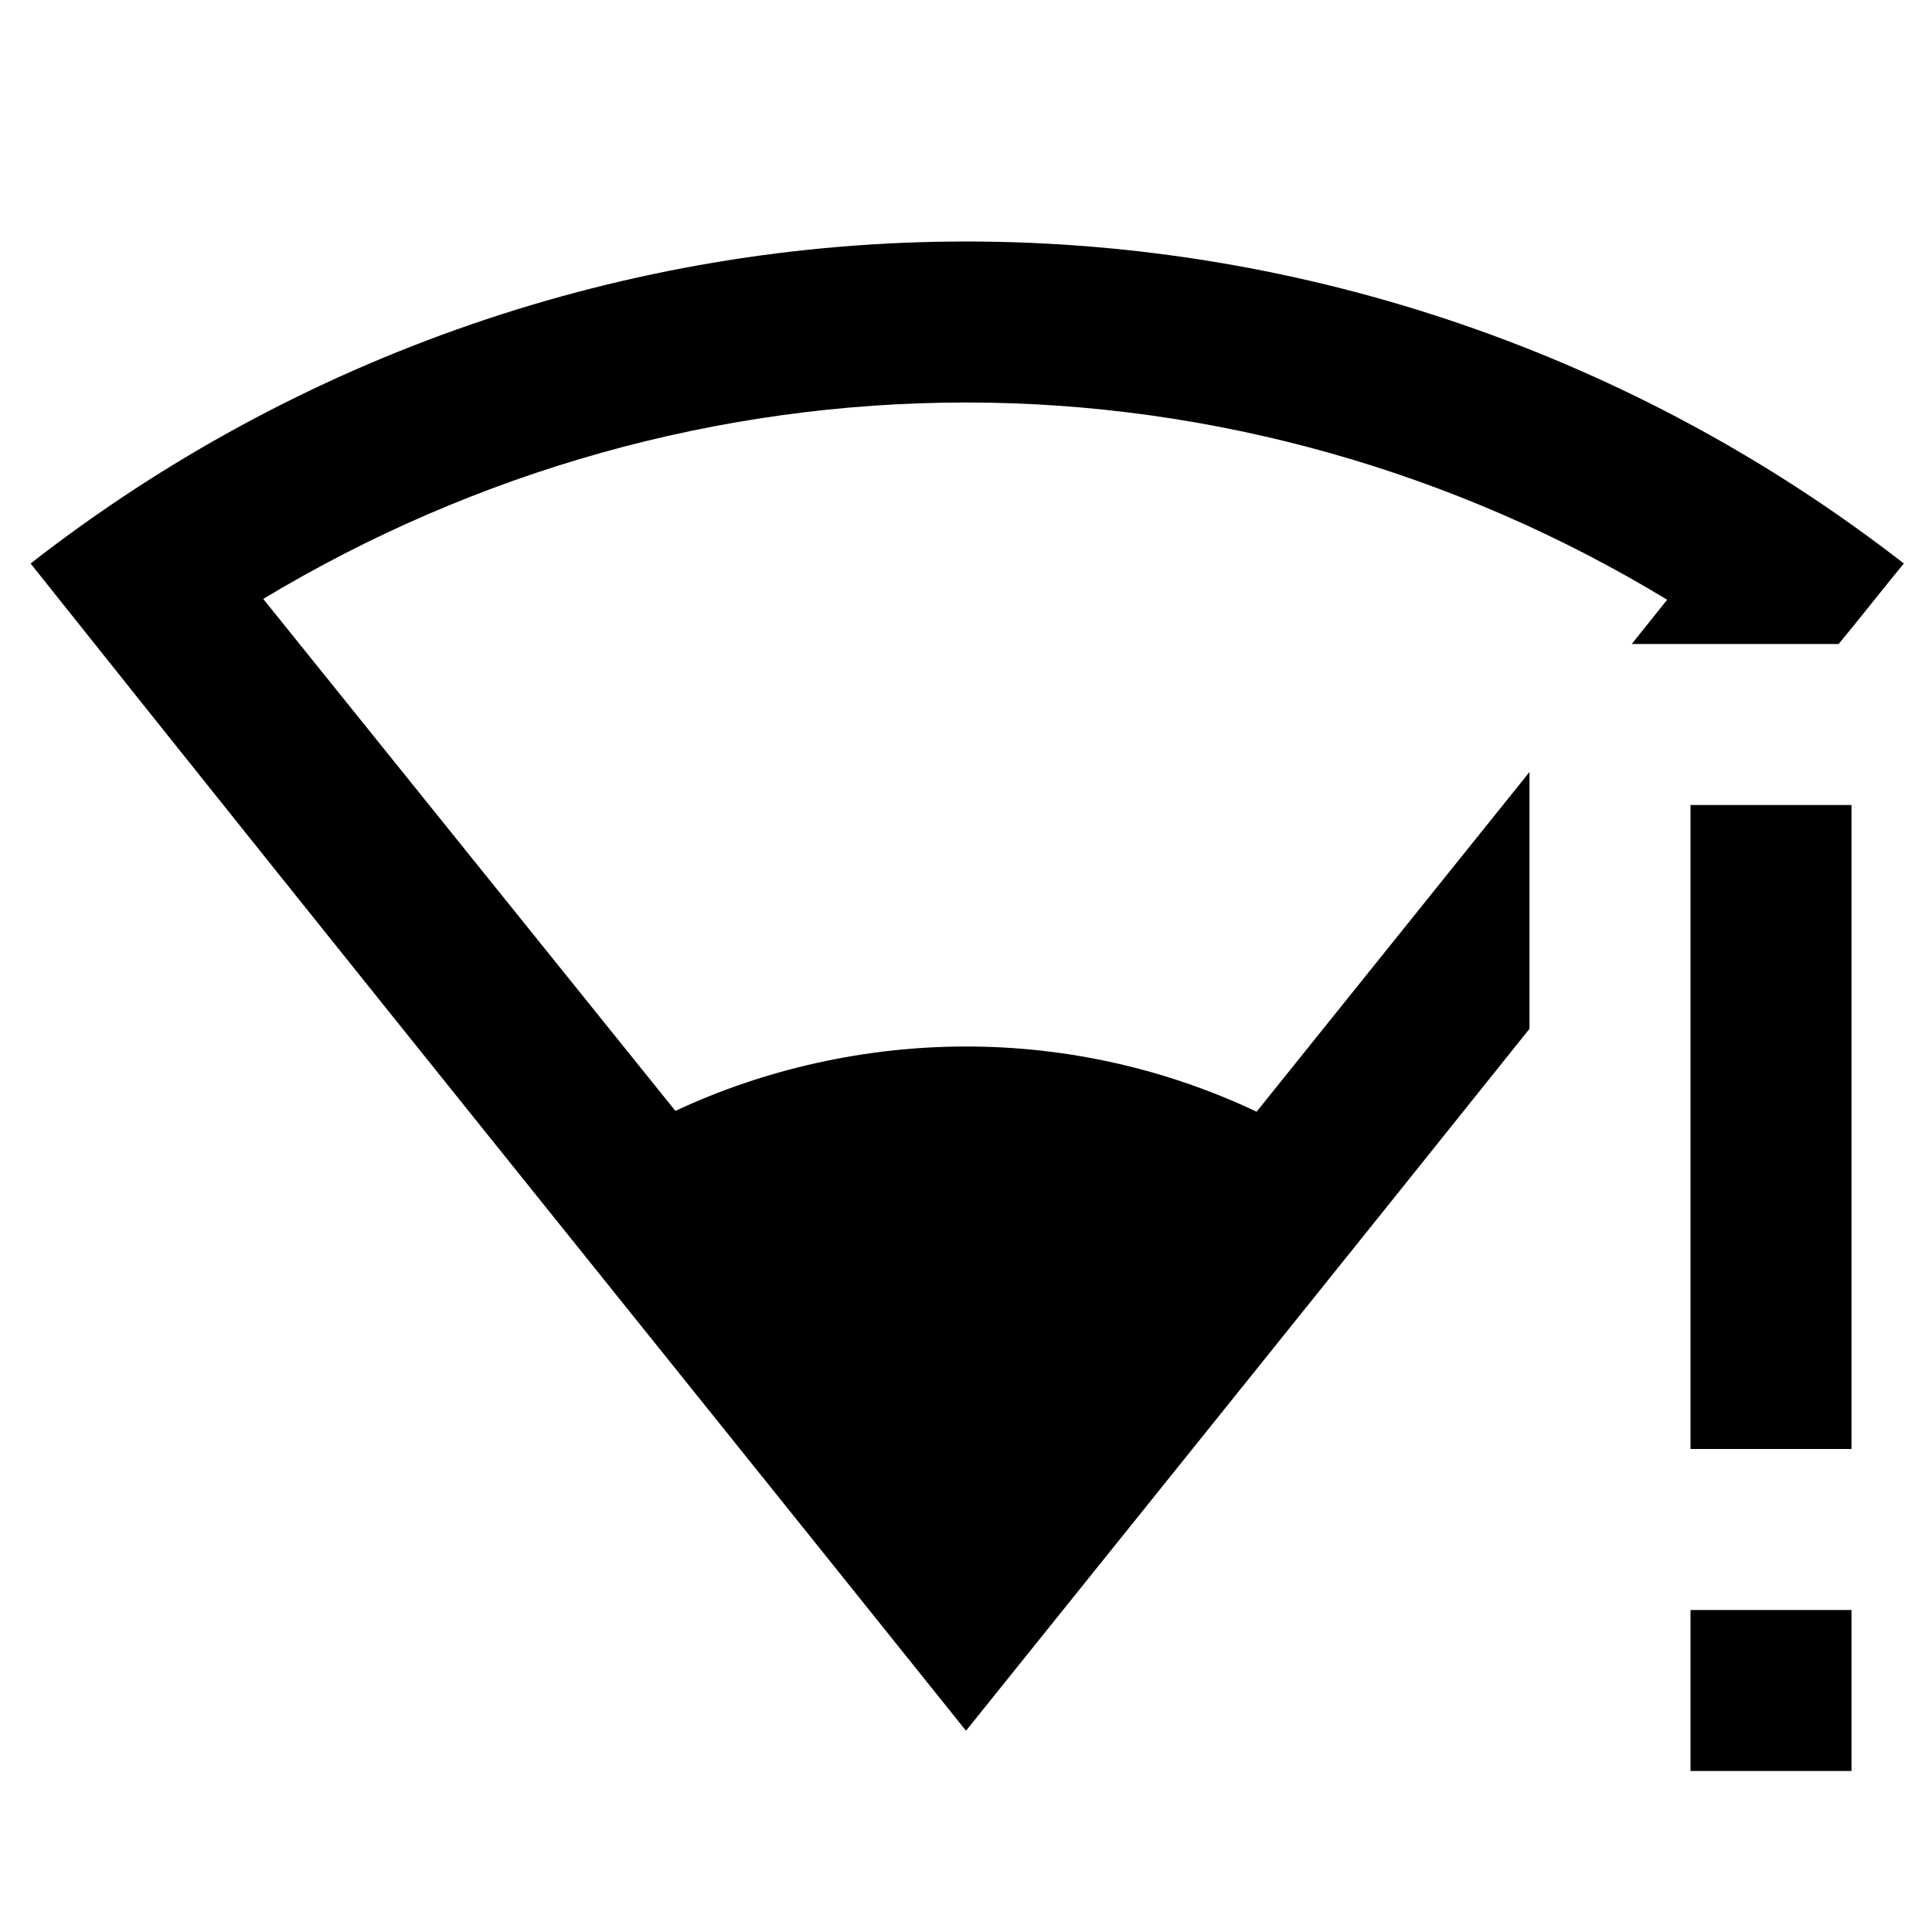
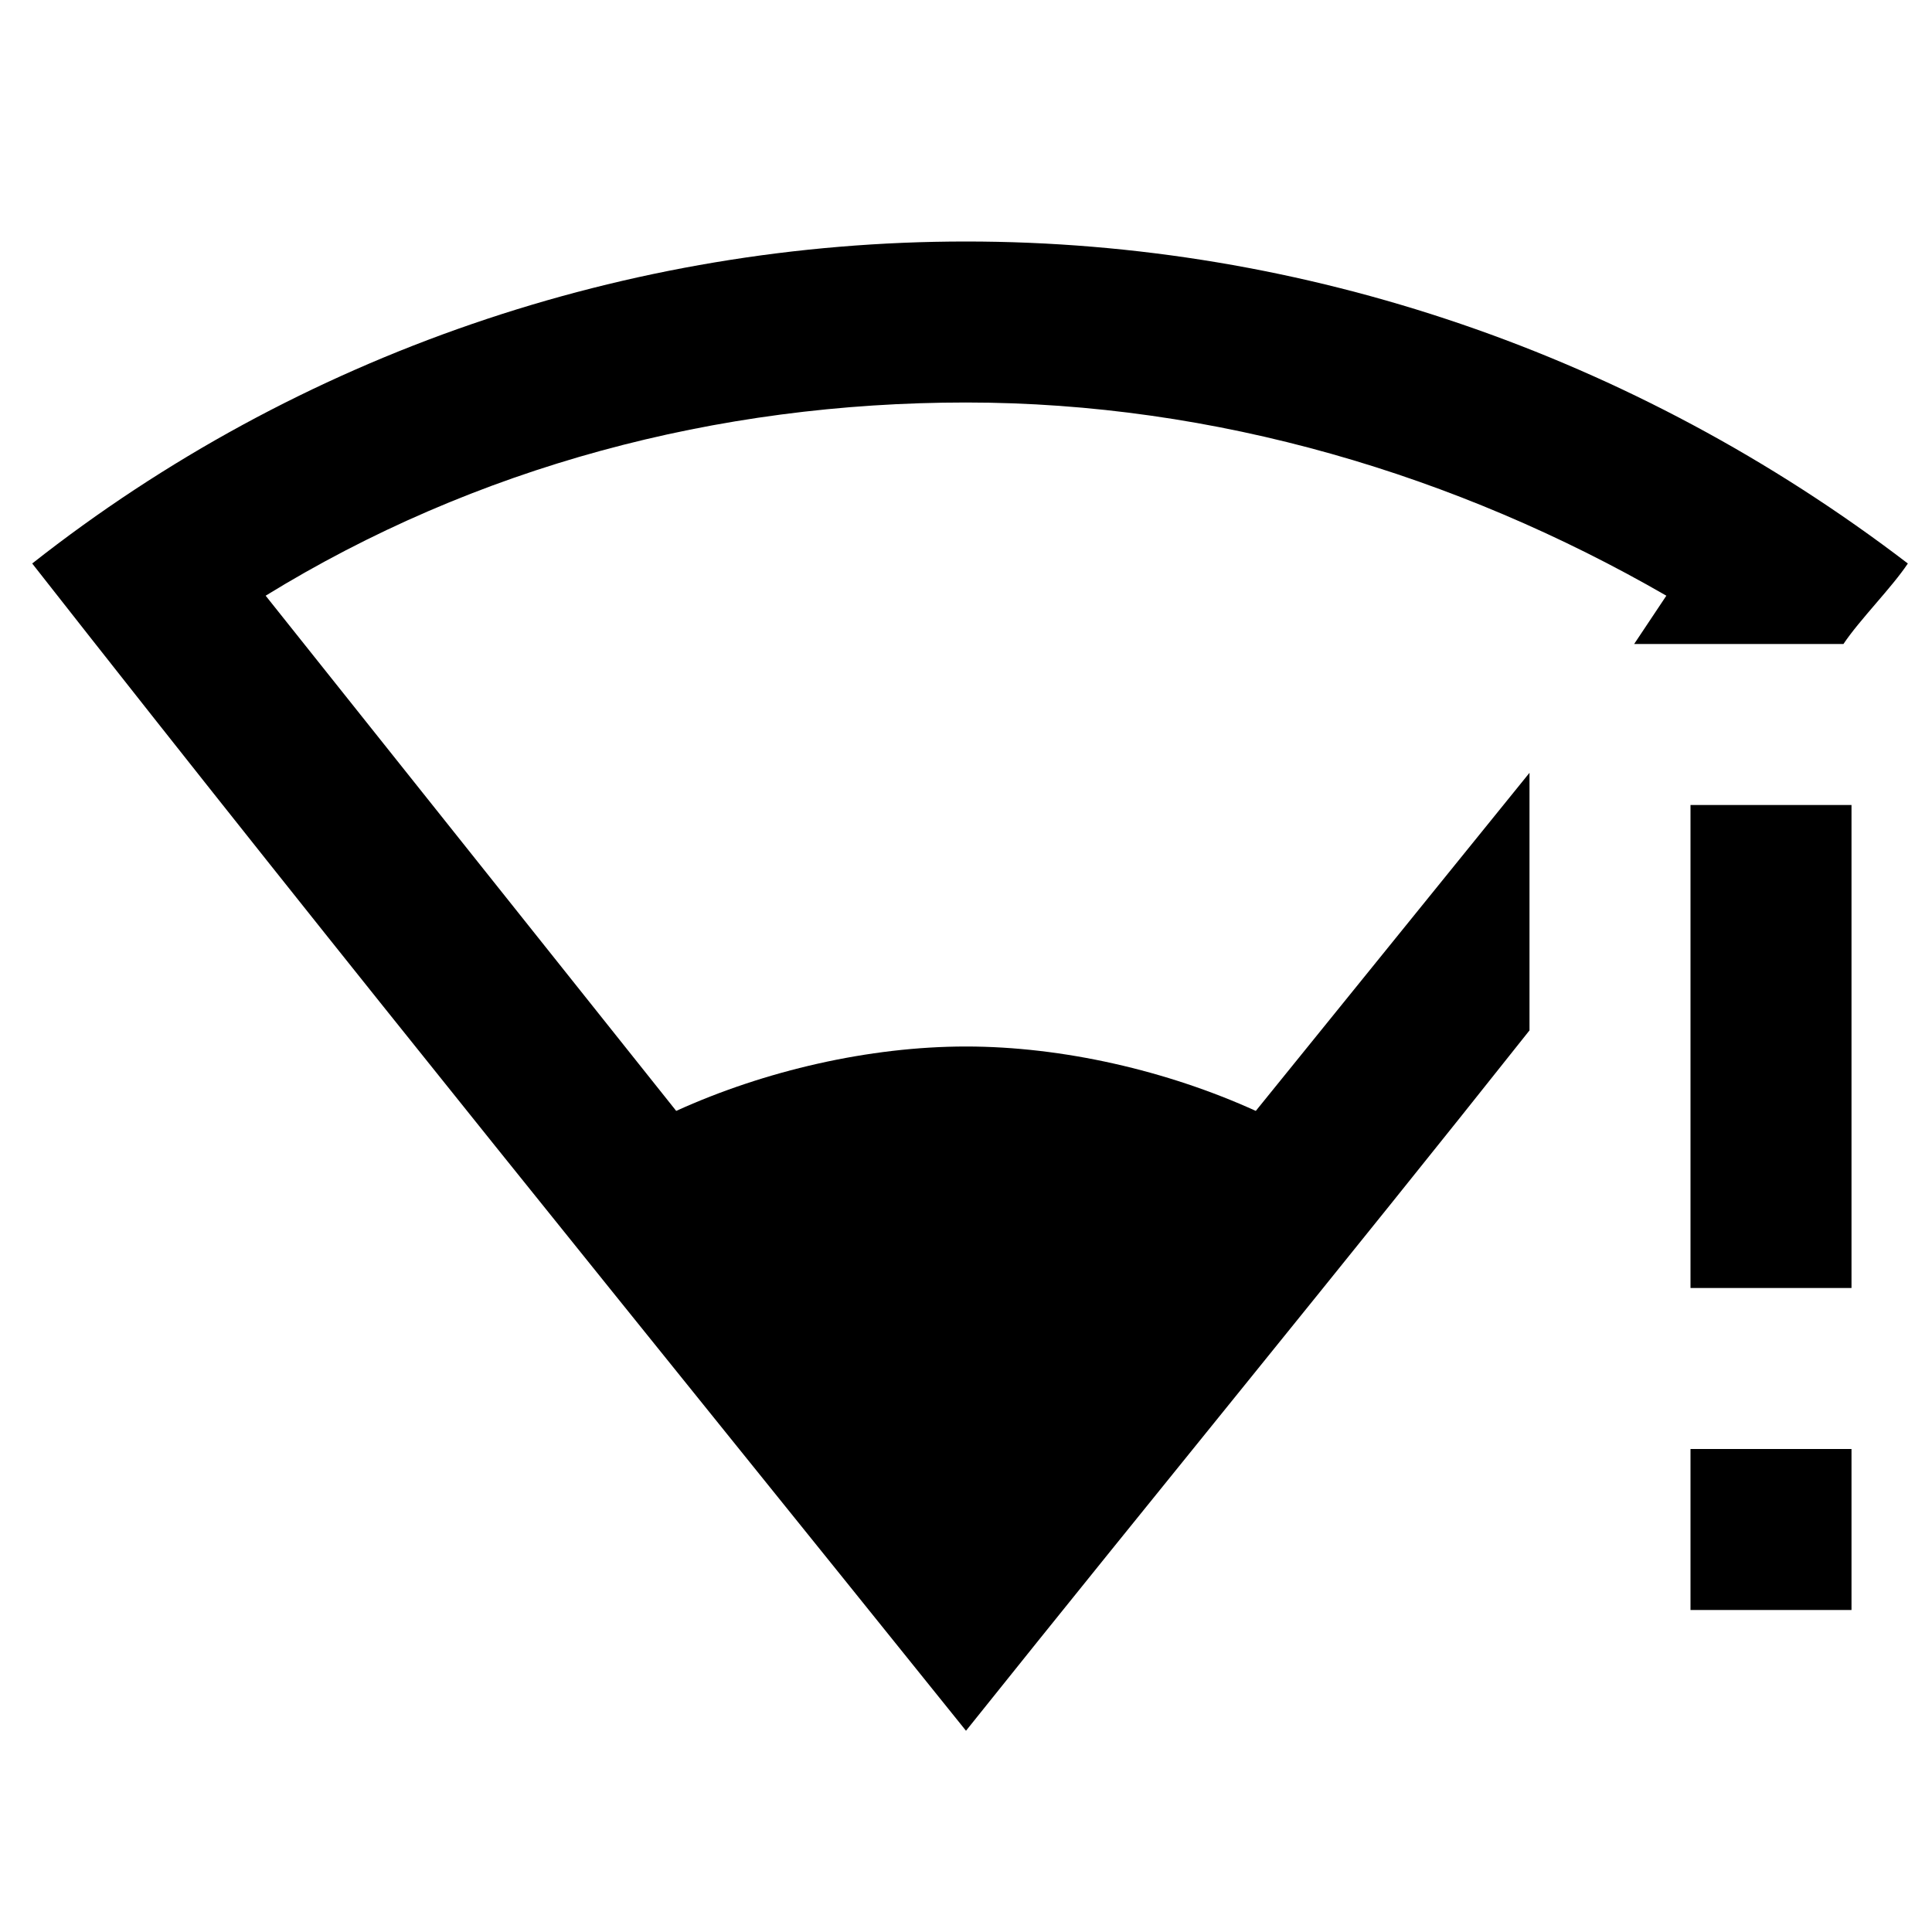
<svg xmlns="http://www.w3.org/2000/svg" viewBox="0 0 24 24">
-   <path d="M12 3C7.79 3 3.7 4.41.38 7 4.41 12.06 7.89 16.37 12 21.5c2.45-3.05 4.68-5.82 7-8.72V9.59l-3.39 4.22A8.432 8.432 0 0012 13c-1.25 0-2.5.28-3.61.8L3.27 7.44C5.91 5.85 8.93 5 12 5c3.07 0 6.09.86 8.71 2.45l-.44.55h2.57c.25-.3.57-.71.81-1C20.32 4.41 16.22 3 12 3m9 7v8h2v-8m-2 10v2h2v-2" />
+   <path d="M12 3C7.8 3 3.7 4.4.4 7c4 5.1 7.5 9.4 11.6 14.5 2.4-3 4.7-5.8 7-8.7V9.6l-3.4 4.2c-1.1-.5-2.4-.8-3.6-.8s-2.5.3-3.6.8L3.3 7.4C5.9 5.8 8.9 5 12 5s6.1.9 8.7 2.4l-.4.6h2.6c.2-.3.6-.7.8-1-3.4-2.6-7.5-4-11.7-4m9 7v6h2v-6m-2 8v2h2v-2" />
</svg>
